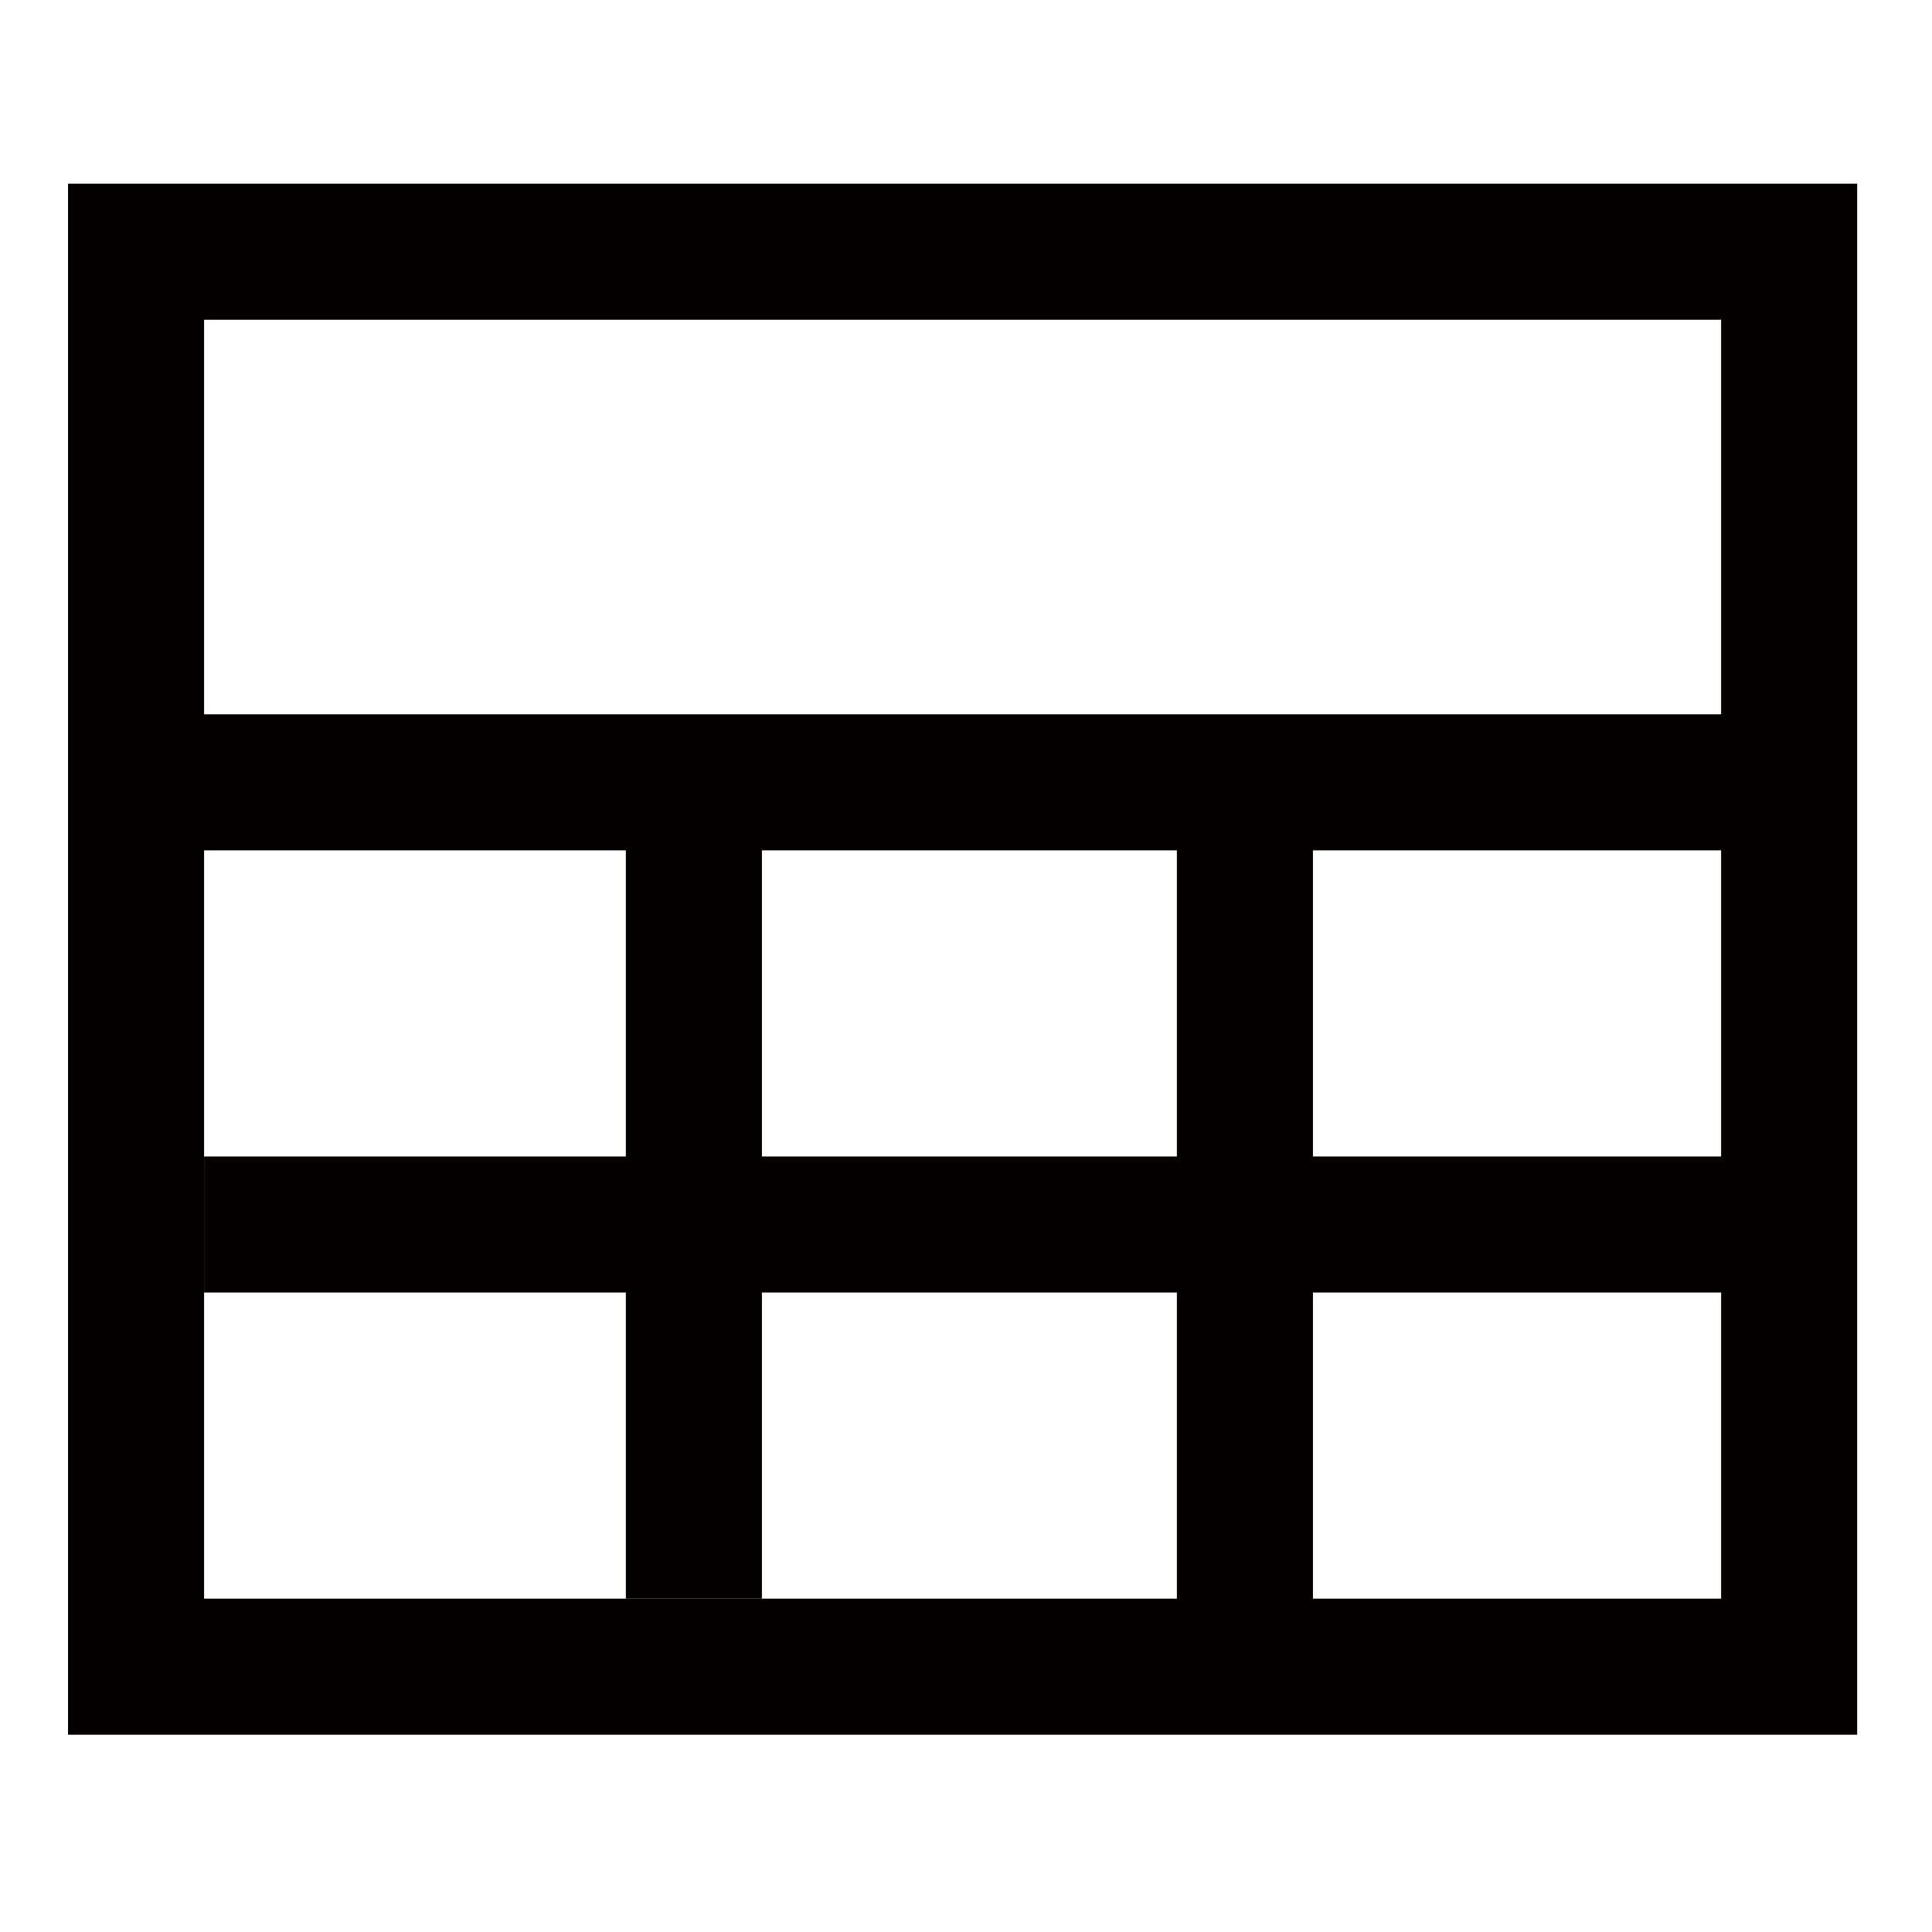
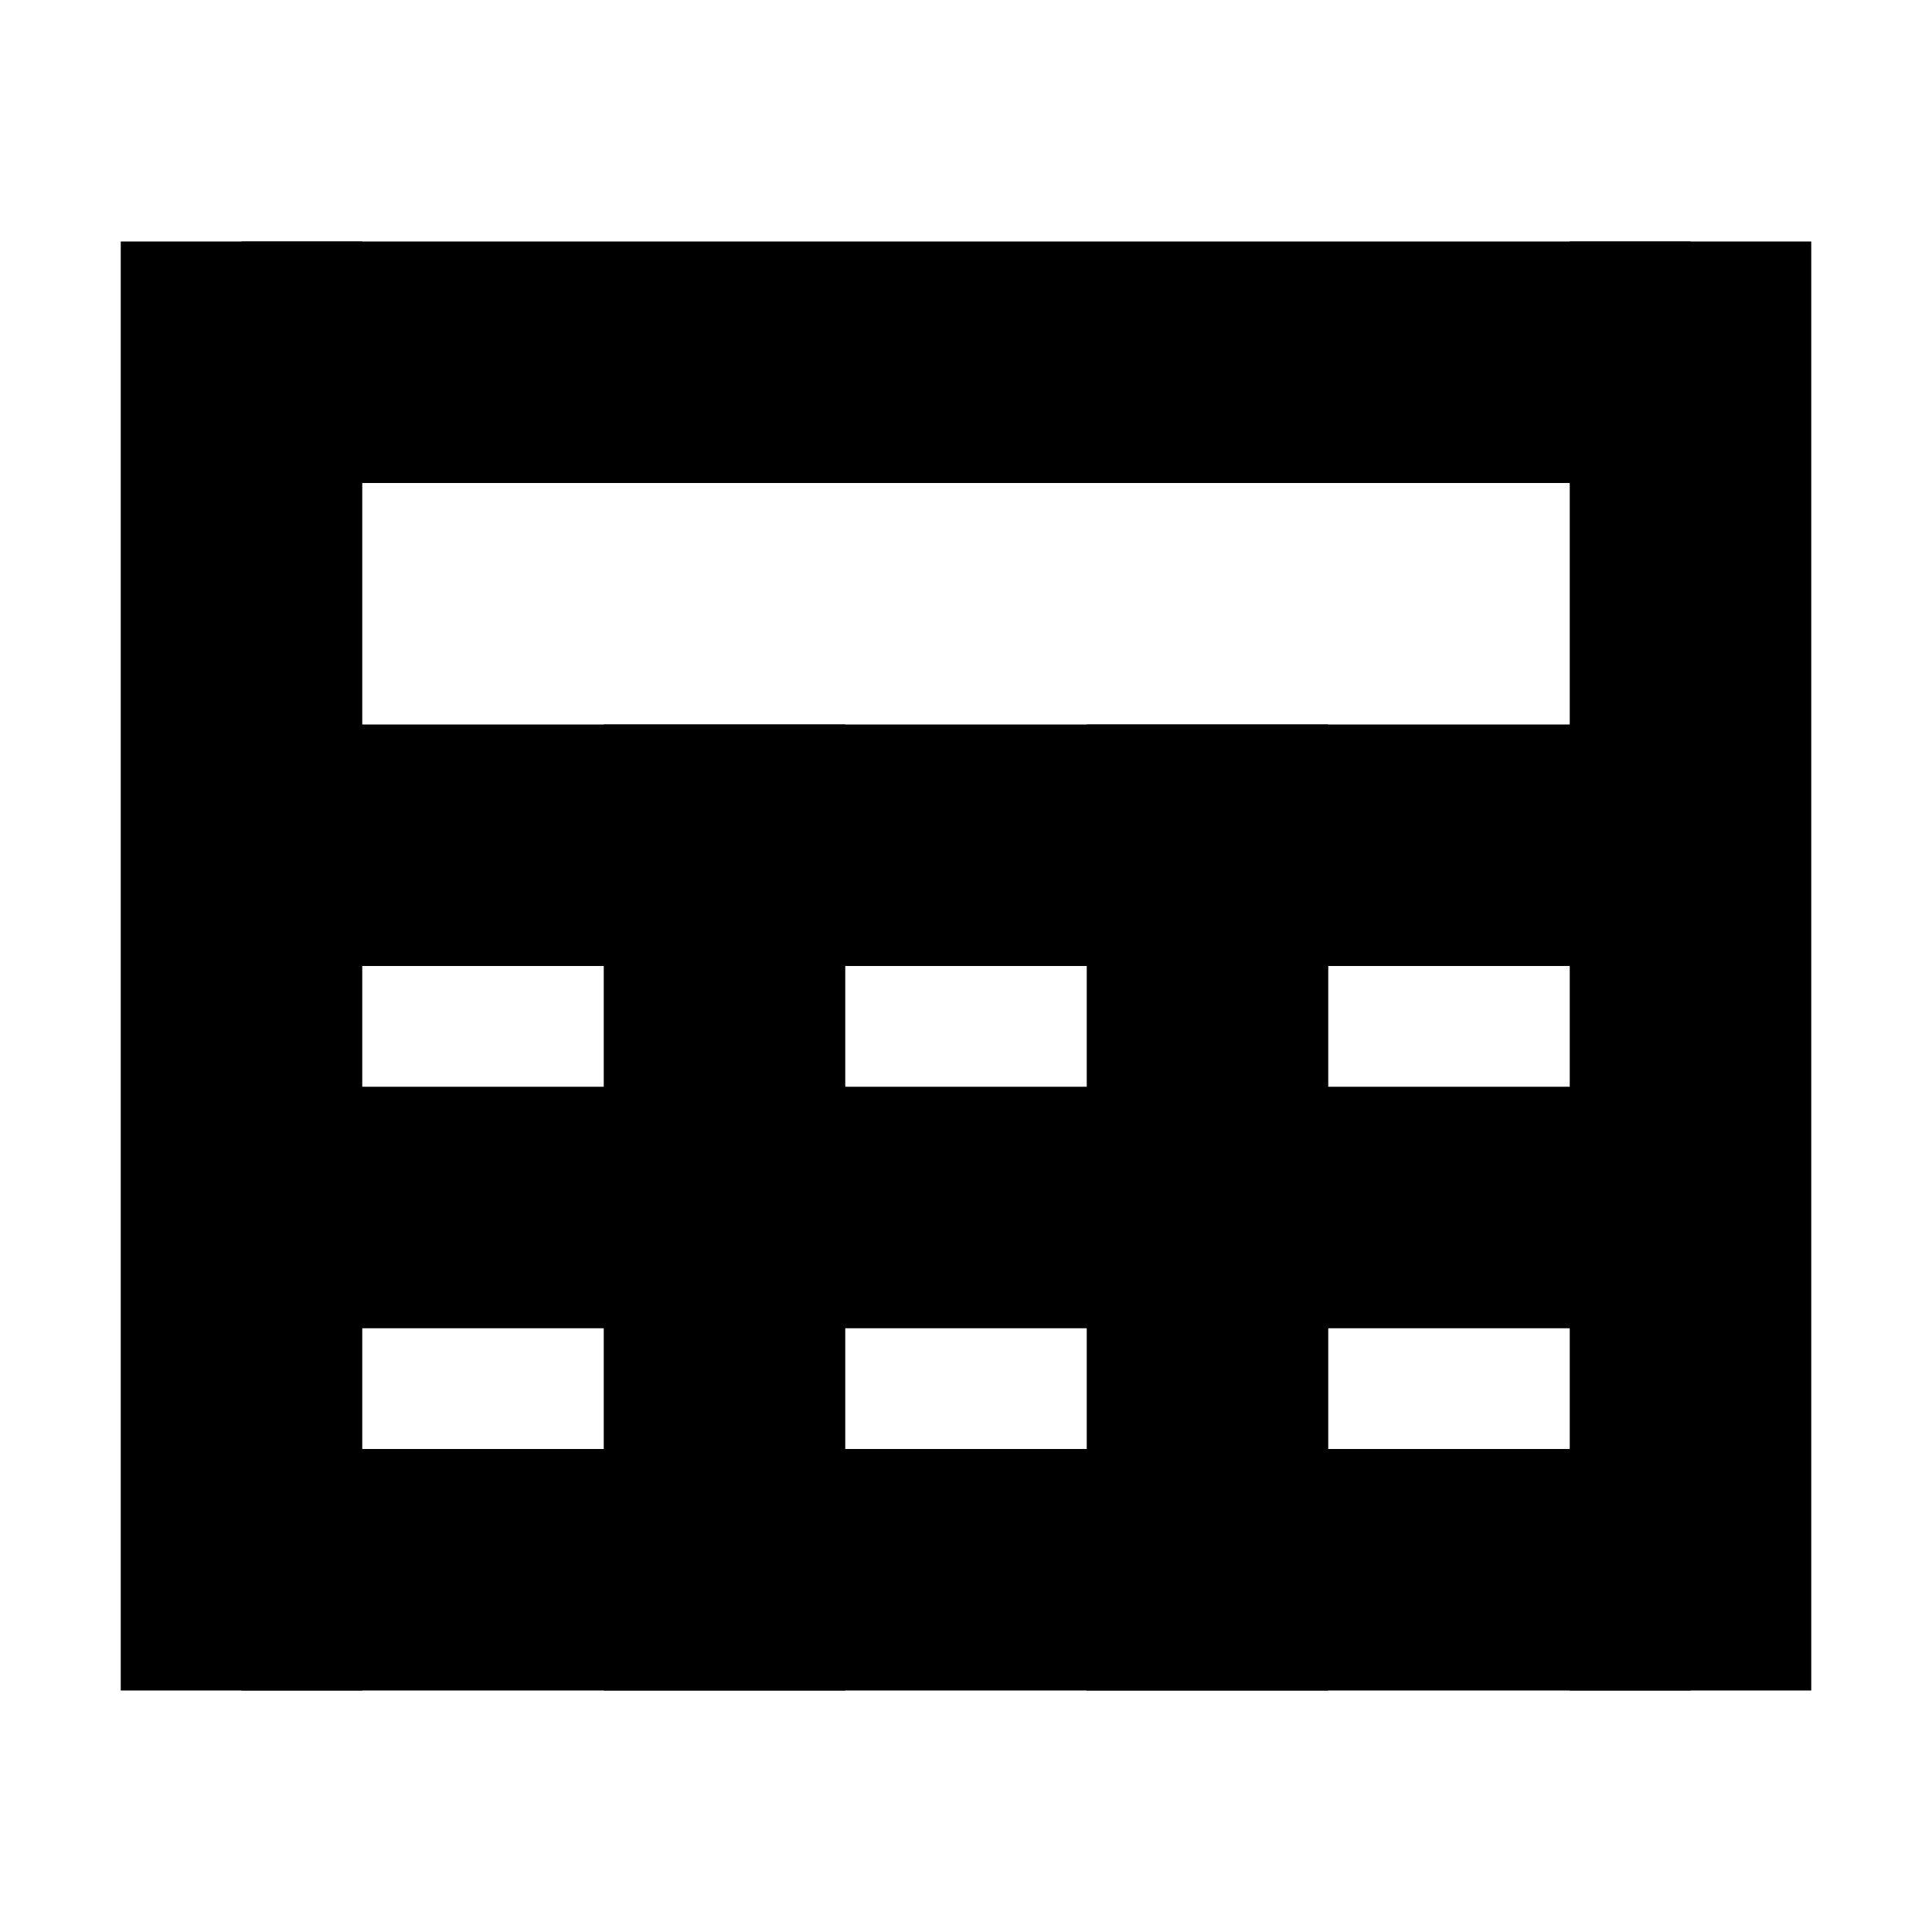
- <svg xmlns="http://www.w3.org/2000/svg" version="1.1" id="圖層_1" x="0px" y="0px" viewBox="0 0 28.4 28.4" style="enable-background:new 0 0 28.4 28.4;" xml:space="preserve">
-   <style type="text/css">
- 	.st0{fill:none;stroke:#040000;stroke-width:2;stroke-miterlimit:10;}
- </style>
-   <g>
-     <g>
-       <g>
-         <rect x="2" y="3.7" class="st0" width="24.3" height="20.8" />
-       </g>
-     </g>
-     <g>
-       <line class="st0" x1="25.5" y1="11.5" x2="2.4" y2="11.5" />
-     </g>
-     <g>
-       <line class="st0" x1="26" y1="18" x2="3" y2="18" />
-     </g>
-     <g>
-       <line class="st0" x1="10.2" y1="23.5" x2="10.2" y2="11.8" />
-     </g>
-     <g>
-       <line class="st0" x1="18.3" y1="23.9" x2="18.3" y2="12.2" />
-     </g>
-   </g>
+ <svg xmlns="http://www.w3.org/2000/svg" viewBox="0 0 16 16" width="16" height="16">
+   <style>
+ 		tspan { white-space:pre }
+ 		.shp0 { fill: #000000 } 
+ 	</style>
+   <path id="Shape 6" class="shp0" d="M2 2L14 2L14 4L2 4L2 2Z" />
+   <path id="Shape 6 copy" class="shp0" d="M2 12L14 12L14 14L2 14L2 12Z" />
+   <path id="Shape 6 copy 2" class="shp0" d="M2 6L14 6L14 8L2 8L2 6Z" />
+   <path id="Shape 6 copy 4" class="shp0" d="M1 2L3 2L3 14L1 14L1 2Z" />
+   <path id="Shape 6 copy 5" class="shp0" d="M13 2L15 2L15 14L13 14L13 2Z" />
+   <path id="Shape 6 copy 6" class="shp0" d="M5 6L7 6L7 14L5 14L5 6Z" />
+   <path id="Shape 6 copy 7" class="shp0" d="M9 6L11 6L11 14L9 14L9 6Z" />
+   <path id="Shape 6 copy 3" class="shp0" d="M2 9L14 9L14 11L2 11L2 9Z" />
</svg>
